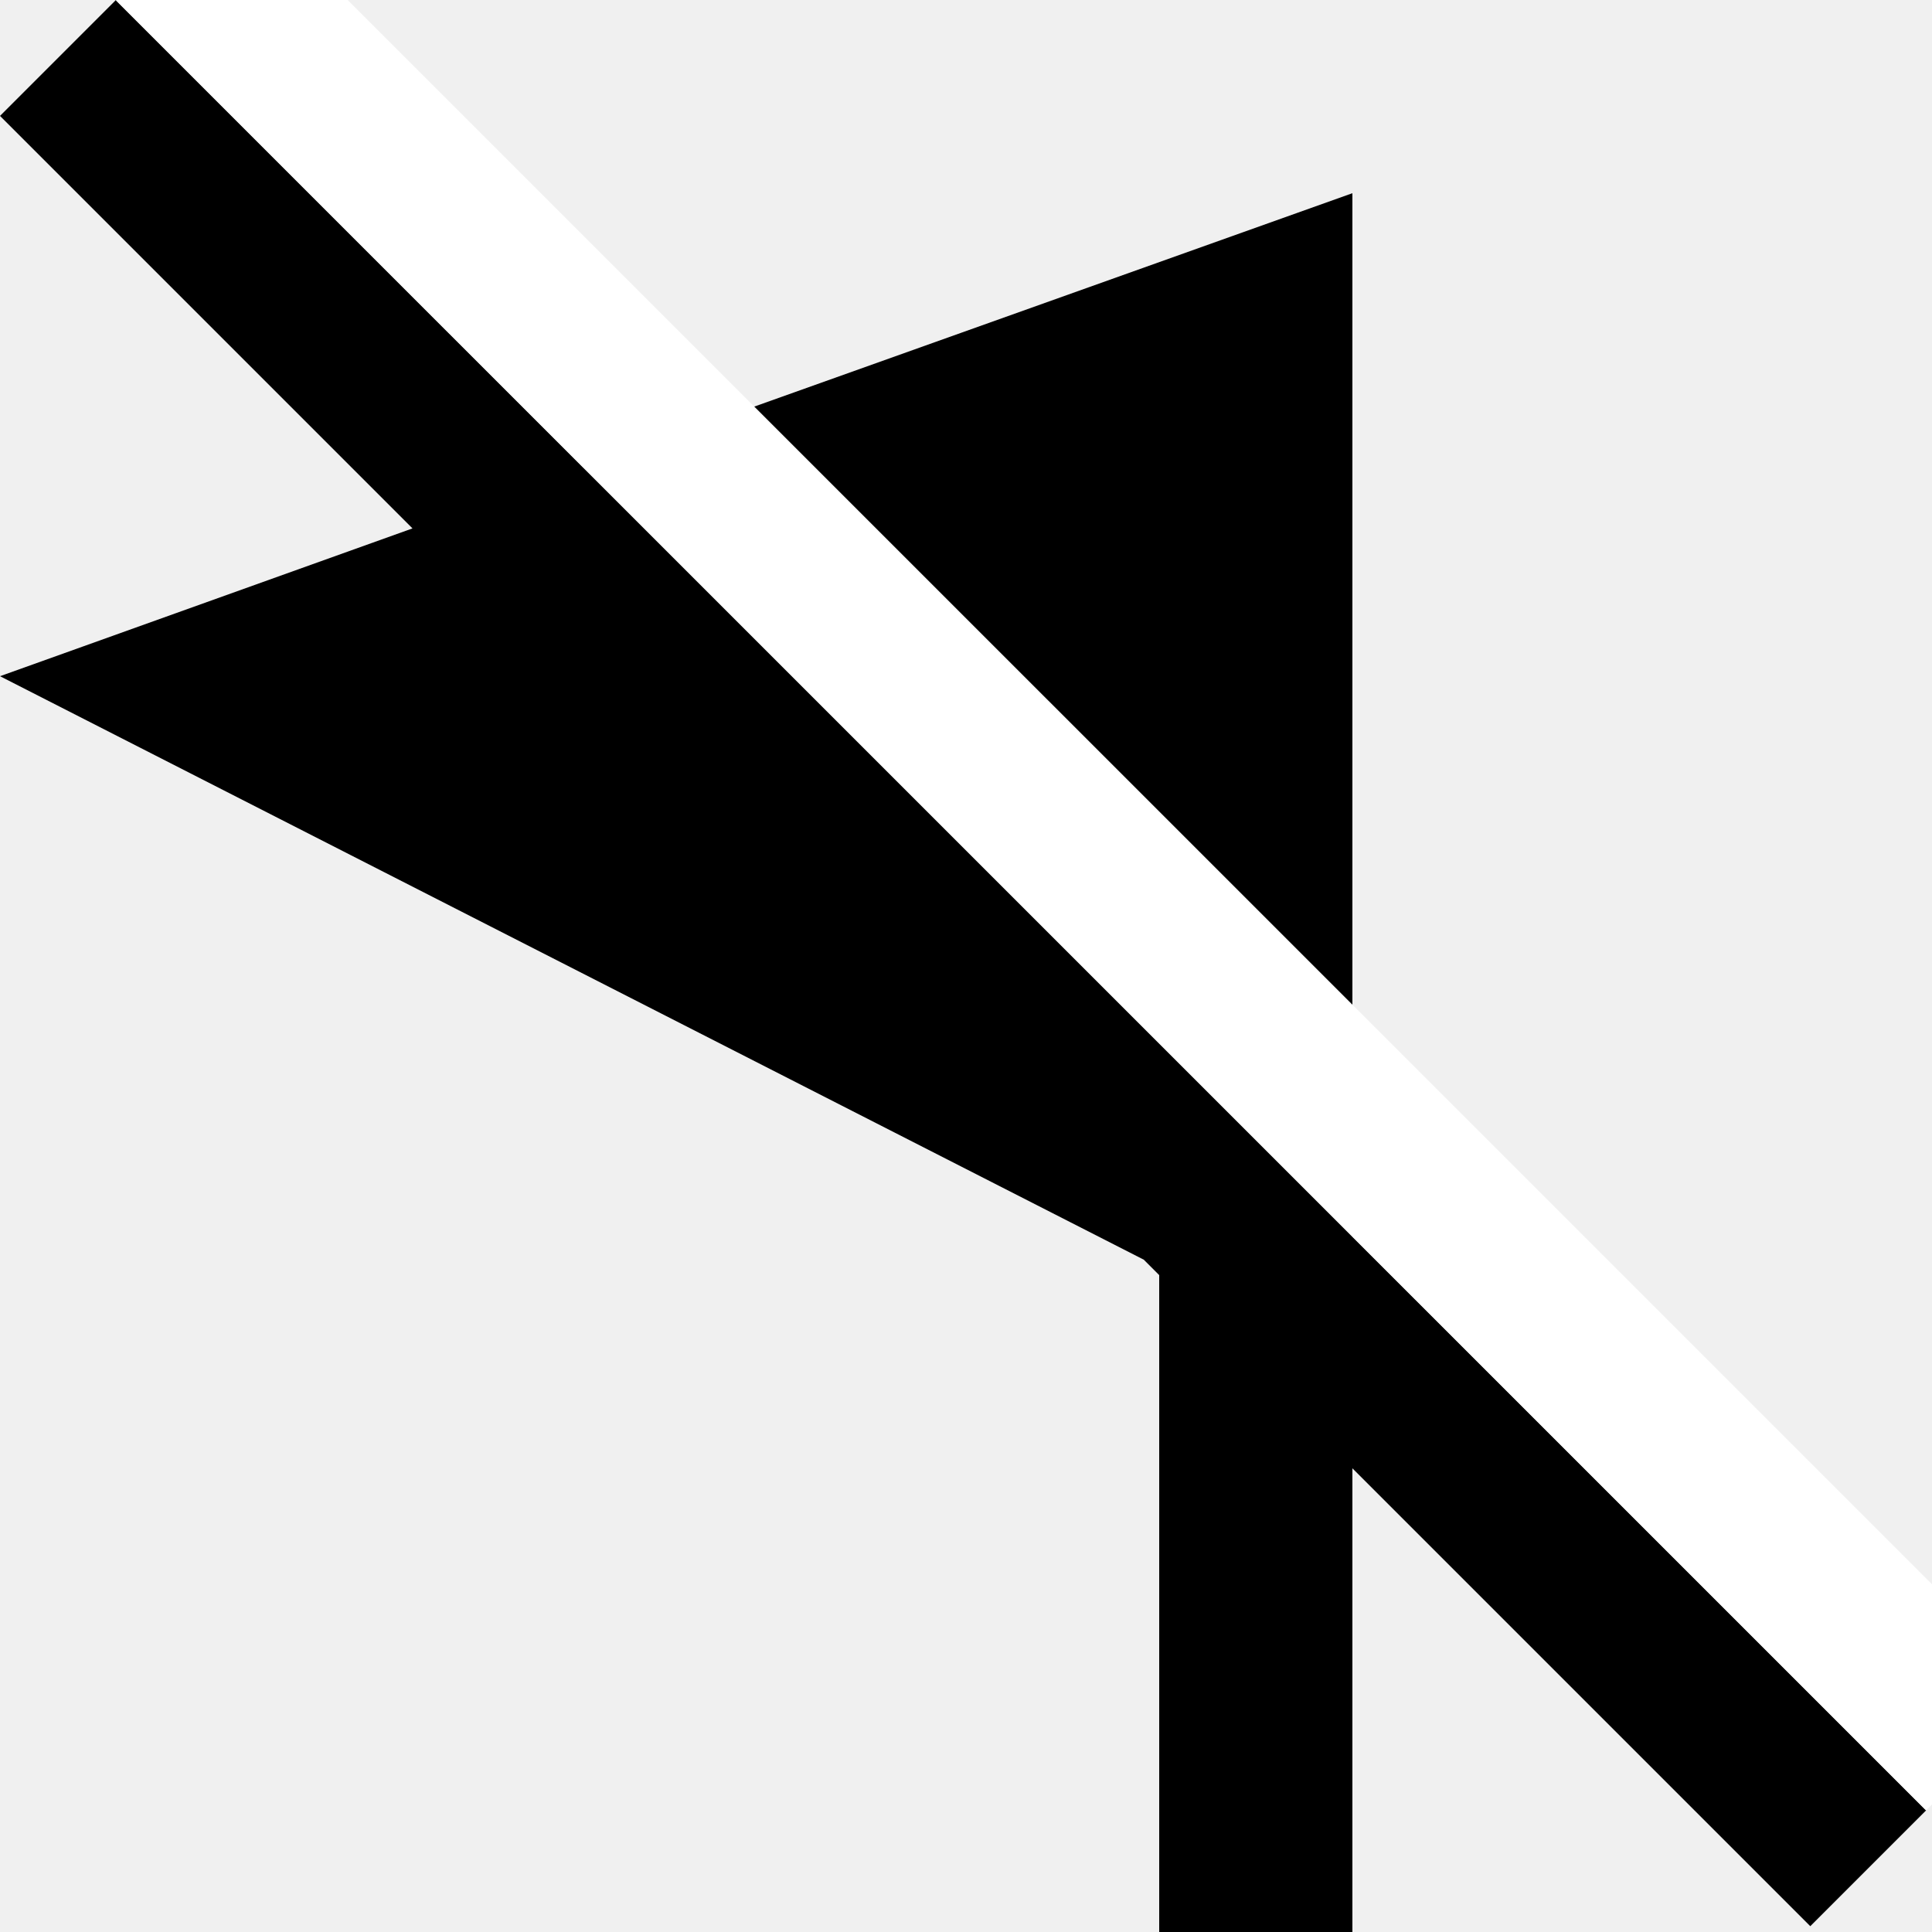
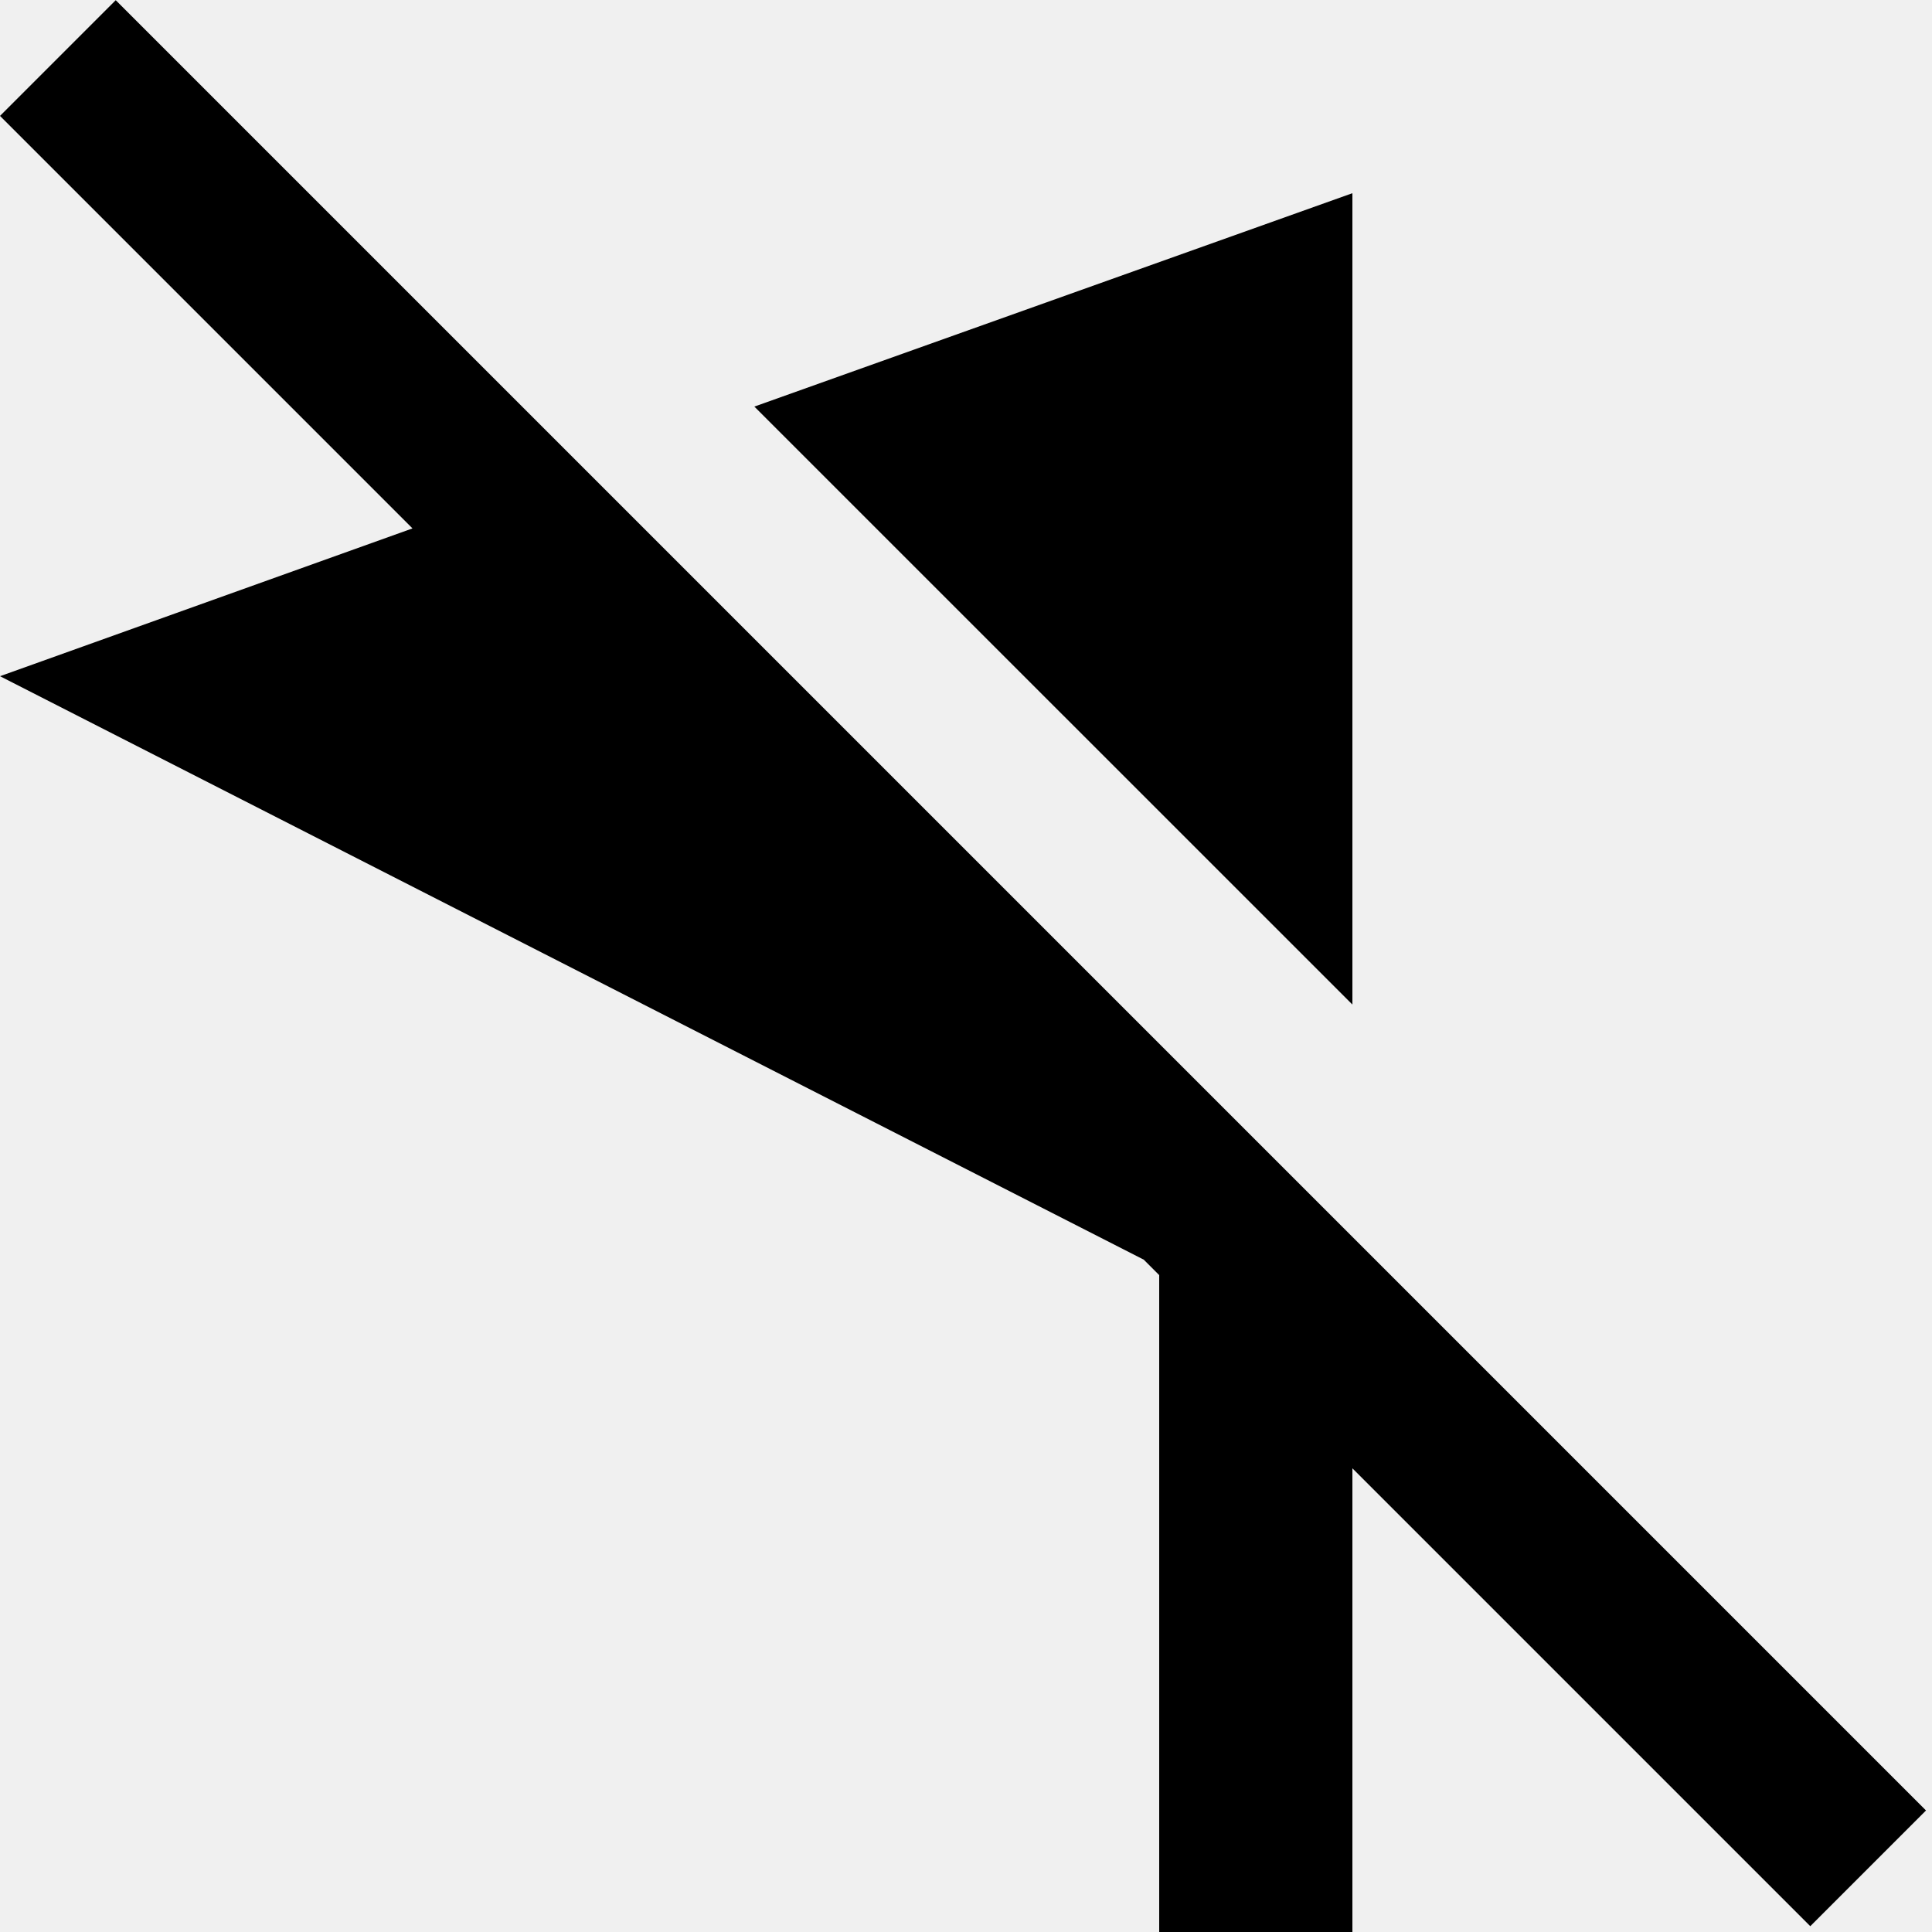
<svg xmlns="http://www.w3.org/2000/svg" width="20" height="20" viewBox="0 0 20 20">
-   <path d="M19.94 18.74L14 12.8V2L6.04 4.84 1.2 0 0 1.2l4.27 4.27L0 7l11.84 6.04.16.16V20h2v-4.8l4.74 4.74 1.2-1.2z" />
-   <path fill="#fff" d="M1.2.005l1.202-1.202L21.14 17.54l-1.202 1.202z" />
+   <path d="M0 1.2l4.27 4.27L0 7l11.84 6.04.16.16V20h2v-4.8l4.74 4.74 1.198-1.198L1.198.002zM14 2L7.809 4.209 14 10.399z" />
</svg>
